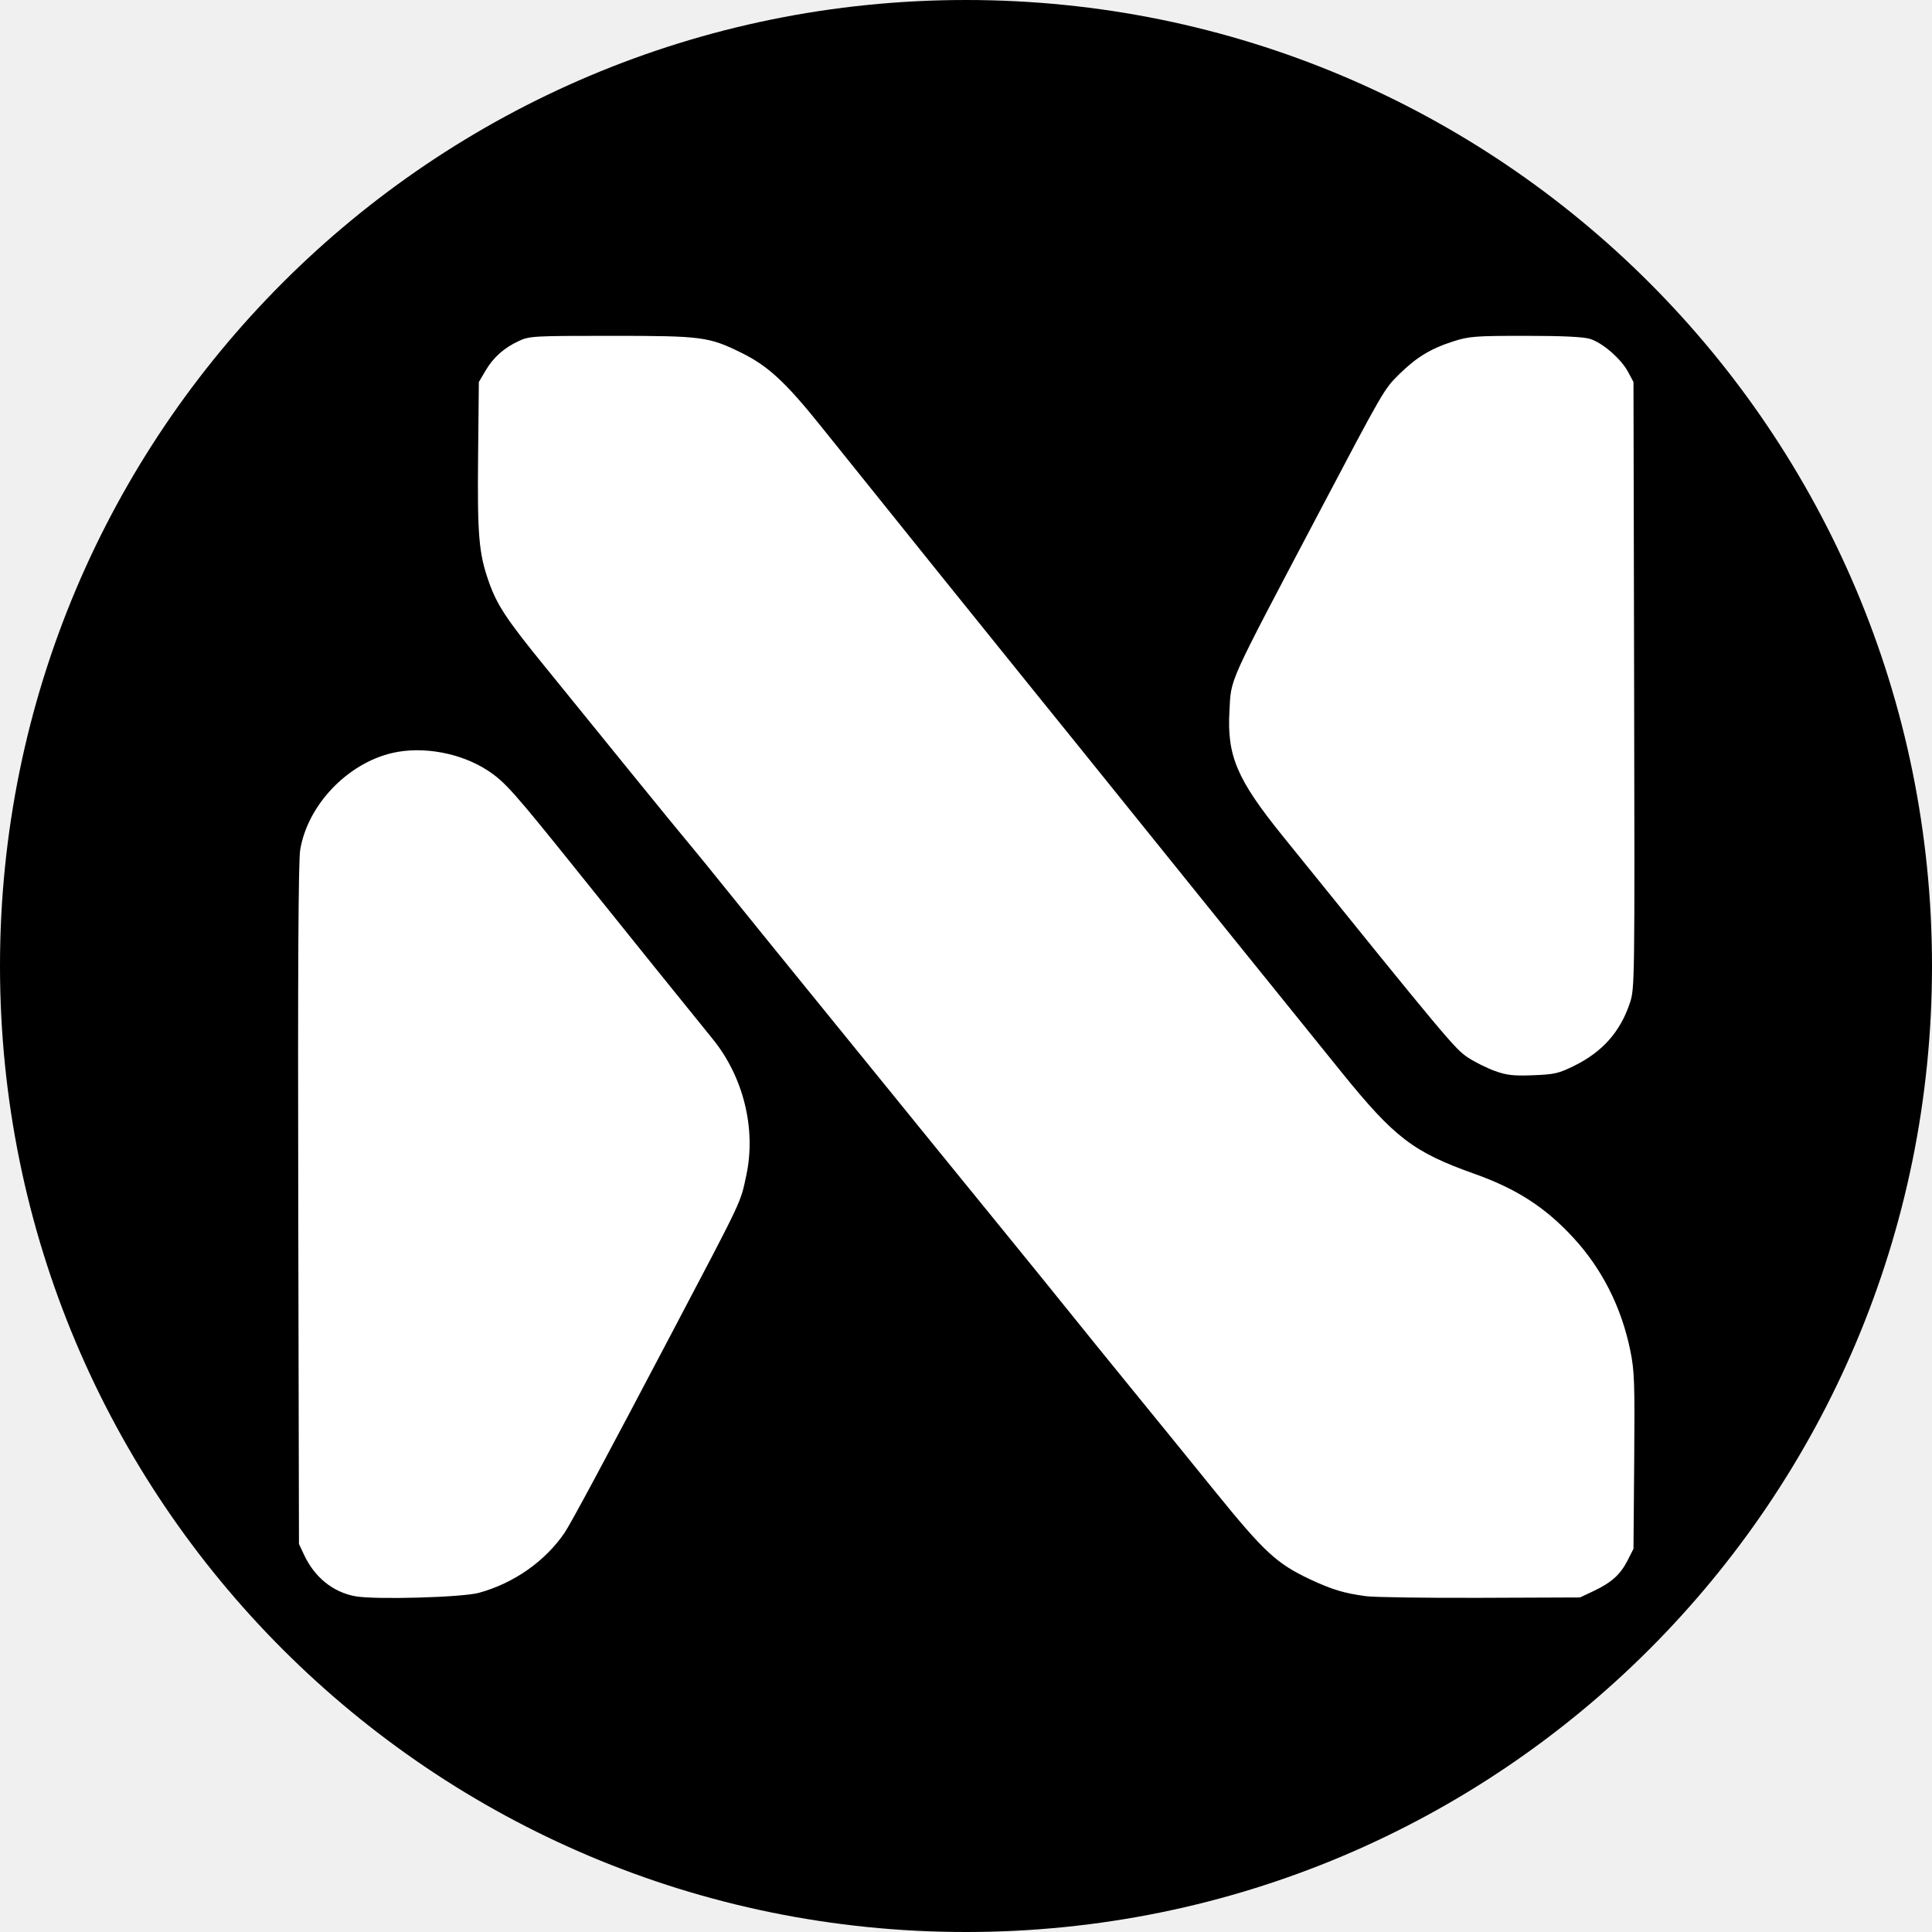
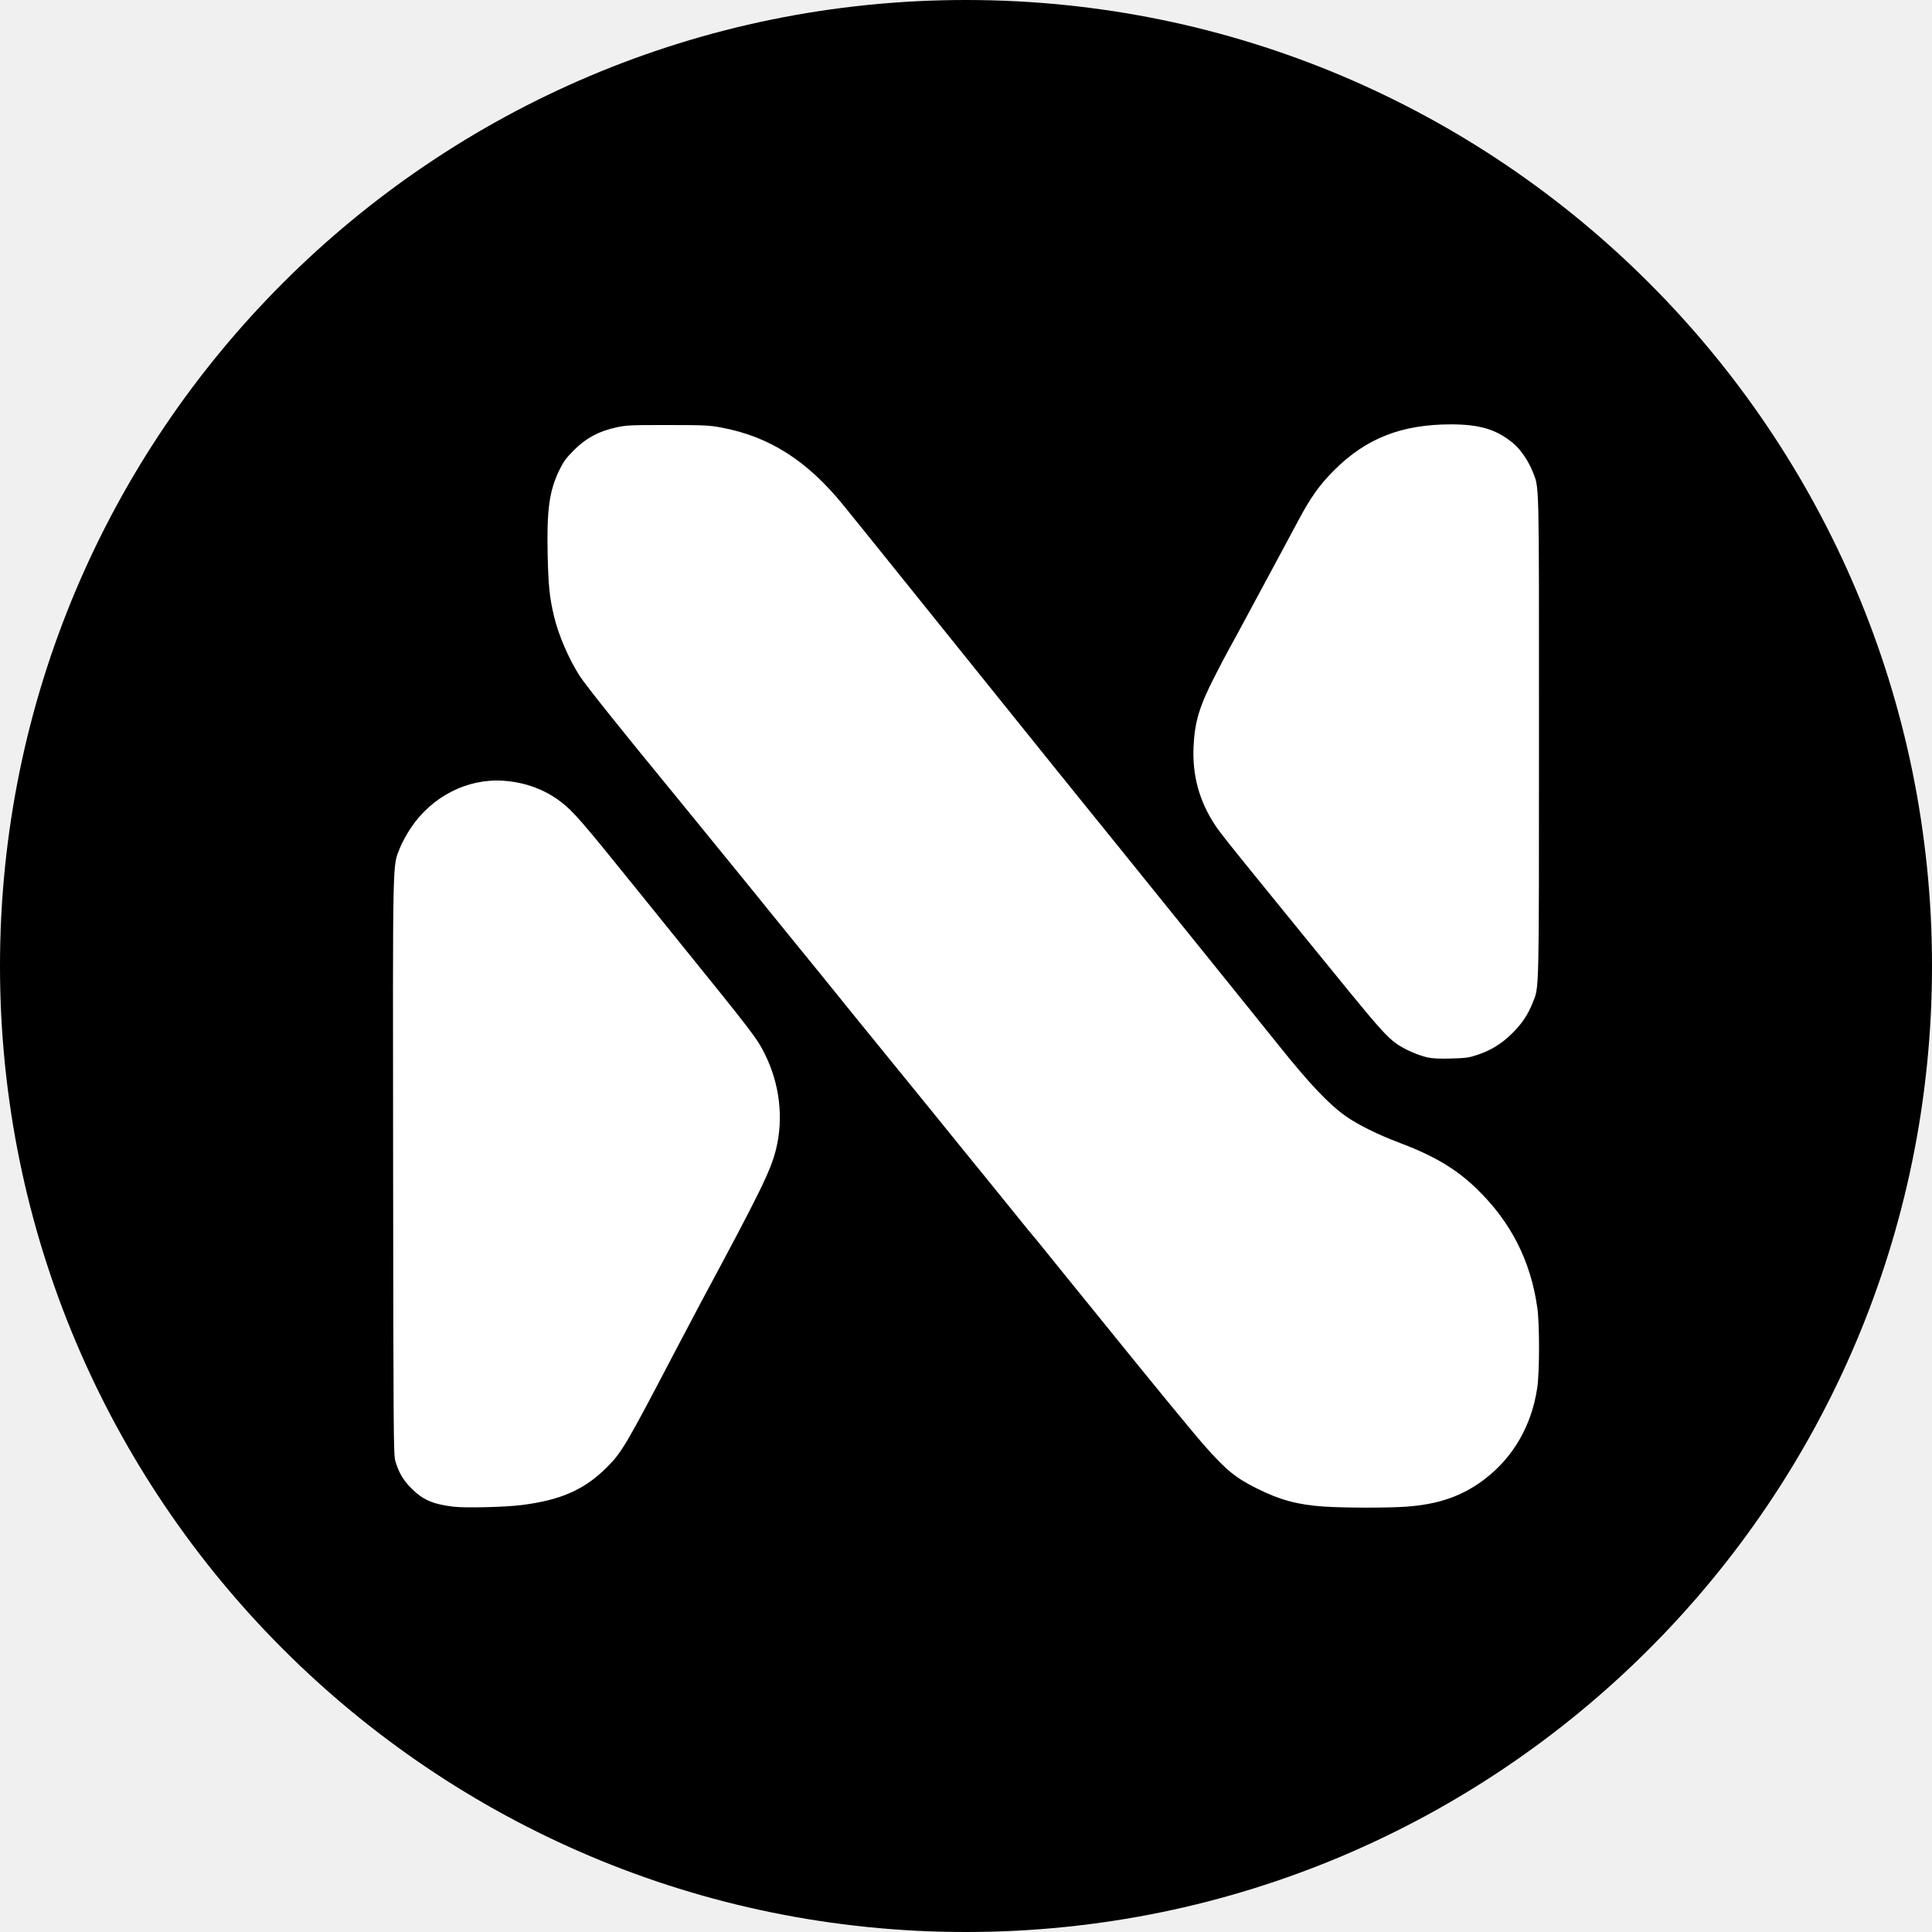
- <svg xmlns="http://www.w3.org/2000/svg" version="1.1" width="512" height="512">
-   <svg version="1.2" viewBox="0 0 512 512" width="512" height="512">
-     <style>
- 		.s0 { fill: #000000 } 
- 		.s1 { fill: #ffffff } 
- 	</style>
-     <path id="SvgjsPath1003" fill-rule="evenodd" class="s0" d="m256 512c-141.57 0-256-114.43-256-256 0-141.57 114.43-256 256-256 141.57 0 256 114.43 256 256 0 141.57-114.43 256-256 256z" />
-     <path id="SvgjsPath1002" class="s1" d="m94.19 423.03c-5.92-1.07-10.81-5.01-13.6-10.96l-1.36-2.9-0.19-89.87c-0.13-61.79 0.03-91.17 0.51-94.05 1.96-11.9 12.48-22.95 24.48-25.72 8.11-1.86 18.26 0.04 25.38 4.77 4.47 2.96 6.81 5.61 24.28 27.39 12.51 15.6 28.21 35.09 35.2 43.68 8.11 10 11.51 23.71 8.91 36-1.61 7.56-0.69 5.63-19.7 41.75-17.7 33.65-26.79 50.58-28.49 53.09-5.15 7.56-13.46 13.38-22.71 15.91-4.43 1.21-27.46 1.85-32.71 0.91zm267.77-0.03c-5.79-0.78-8.99-1.75-14.75-4.45-8.91-4.19-12.16-7.21-25.35-23.48-6.63-8.19-16.67-20.55-22.31-27.45-5.64-6.91-12.57-15.47-15.41-19.01-2.83-3.54-12.71-15.72-21.95-27.06-9.24-11.33-21.74-26.7-27.76-34.14-6.03-7.44-15.45-19.03-20.94-25.77-5.48-6.73-14.29-17.6-19.57-24.15-5.27-6.56-10.48-12.95-11.57-14.22-1.09-1.26-7.92-9.62-15.19-18.58-7.26-8.96-17.41-21.45-22.54-27.77-10.48-12.86-12.94-16.6-15.16-22.98-2.57-7.38-2.97-12.17-2.76-33.12l0.2-19.58 1.76-2.99c2.08-3.55 4.9-6.06 8.87-7.9 2.76-1.29 3.94-1.35 24.48-1.35 24.04 0 25.81 0.23 34.46 4.49 7.05 3.47 11.67 7.73 21.08 19.46 17.73 22.12 46.29 57.6 55.93 69.51 5.48 6.76 17.5 21.65 26.71 33.1 15.32 19.03 35.57 44.13 55.4 68.67 13.95 17.25 18.98 21.1 35.11 26.83 11.25 4 18.84 8.9 26.27 16.97 7.59 8.23 12.74 18.43 15.07 29.84 1.11 5.42 1.21 8.44 1.04 29.31l-0.19 23.27-1.59 3.13c-1.91 3.73-4.27 5.84-9.04 8.09l-3.54 1.67-26.41 0.1c-14.53 0.05-28.19-0.14-30.35-0.44zm34.25-139.16c-2.11-0.75-5.39-2.39-7.28-3.64-3.4-2.27-5.71-5.03-49.07-58.73-12.04-14.92-14.7-21.14-14.05-32.94 0.5-9.03-0.82-6.08 23.47-52.18 17.49-33.19 17.48-33.18 21.53-37.18 4.53-4.47 8.38-6.81 14.41-8.73 4.12-1.31 5.78-1.44 19.01-1.44 9.76 0 15.36 0.26 17.14 0.81 3.31 1.01 8.23 5.28 10.1 8.77l1.42 2.66 0.17 80.35c0.17 79.57 0.16 80.4-1.15 84.28-2.55 7.59-7.22 12.85-14.64 16.53-4.2 2.08-5.3 2.33-10.95 2.55-5.18 0.2-6.95 0.01-10.11-1.11z" />
+ <svg xmlns="http://www.w3.org/2000/svg" version="1.1" width="1365.225" height="1365.225">
+   <svg version="1.1" id="SvgjsSvg1013" width="1365.225" height="1365.225" viewBox="0 0 1365.225 1365.225">
+     <defs id="SvgjsDefs1012" />
+     <g id="SvgjsG1009" transform="translate(-0.05410989,-37.45743)">
+       <circle style="fill:#000000;stroke-width:1.002" id="SvgjsCircle1008" cx="682.667" cy="720.07" r="682.612" />
+       <path style="fill:#ffffff;stroke-width:0.593" d="m 320.371,1102.133 c -14.543,-1.79 -21.615,-4.887 -29.66,-12.988 -5.771,-5.811 -8.789,-10.942 -11.264,-19.152 -1.308,-4.339 -1.403,-16.558 -1.603,-207.483 -0.235,-223.768 -0.473,-212.231 4.661,-225.544 1.359,-3.522 4.908,-10.051 7.888,-14.507 14.859,-22.221 40.011,-35.042 65.319,-33.295 15.346,1.059 28.941,6.007 40.416,14.709 8.899,6.749 14.858,13.606 53.617,61.697 7.538,9.353 20.328,25.191 28.424,35.196 54.713,67.623 56.784,70.332 62.413,81.663 10.438,21.01 13.255,45.007 7.87,67.031 -3.693,15.101 -11.175,30.371 -52.906,107.961 -3.158,5.873 -11.699,22.067 -18.98,35.987 -34.366,65.711 -37.194,70.497 -47.954,81.177 -15.736,15.619 -32.329,22.921 -59.995,26.403 -11.871,1.494 -39.986,2.161 -48.246,1.144 z m 615.342,-0.075 c -18.531,-1.249 -30.963,-4.582 -47.274,-12.674 -14.986,-7.435 -21.708,-12.873 -36.513,-29.538 -8.302,-9.345 -37.167,-44.503 -75.733,-92.243 -5.14,-6.363 -14.664,-18.108 -21.165,-26.101 -6.501,-7.993 -14.668,-18.091 -18.149,-22.441 -3.481,-4.35 -6.546,-8.087 -6.81,-8.305 -0.265,-0.217 -5.644,-6.802 -11.955,-14.632 -6.311,-7.83 -15.367,-19.014 -20.125,-24.853 -4.758,-5.839 -10.405,-12.78 -12.547,-15.423 -2.142,-2.643 -7.647,-9.433 -12.233,-15.088 -4.586,-5.655 -12.976,-16.007 -18.646,-23.005 -5.67,-6.998 -17.979,-22.124 -27.355,-33.614 -9.375,-11.49 -20.783,-25.518 -25.351,-31.174 -4.568,-5.655 -12.184,-15.087 -16.925,-20.96 -4.742,-5.873 -14.867,-18.322 -22.5,-27.665 -7.634,-9.343 -15.481,-18.994 -17.439,-21.447 -1.958,-2.453 -6.275,-7.799 -9.595,-11.881 -3.32,-4.082 -9.548,-11.747 -13.841,-17.033 -18.707,-23.036 -37.632,-46.254 -44.629,-54.758 -35.413,-43.035 -62.89,-77.382 -67.038,-83.801 -7.761,-12.008 -15.07,-28.882 -18.286,-42.219 -3.159,-13.098 -4.078,-21.92 -4.556,-43.738 -0.695,-31.709 1.151,-45.162 8.187,-59.662 3.034,-6.253 4.744,-8.592 10.455,-14.303 8.505,-8.505 17.444,-13.308 29.76,-15.992 7.318,-1.594 10.038,-1.722 36.383,-1.705 25.769,0.017 29.351,0.181 37.709,1.73 34.226,6.341 61.13,23.521 86.974,55.541 4.038,5.003 12.804,15.858 19.482,24.123 6.677,8.265 20.428,25.349 30.557,37.964 18.057,22.488 36.285,45.15 68.072,84.629 8.756,10.875 22.648,28.137 30.871,38.36 8.223,10.223 19.495,24.181 25.05,31.018 5.554,6.837 15.201,18.76 21.437,26.496 24.126,29.929 28.249,35.038 38.483,47.679 5.811,7.178 16.722,20.703 24.247,30.055 7.526,9.353 19.435,24.123 26.465,32.823 7.03,8.7 16.907,20.979 21.948,27.287 22.313,27.916 35.92,42.281 48.228,50.914 8.345,5.853 22.739,12.969 37.265,18.422 24.542,9.213 40.176,18.467 54.521,32.271 24.411,23.491 38.487,50.987 43.249,84.481 1.619,11.391 1.591,45.442 -0.047,56.475 -3.95,26.605 -16.773,48.954 -36.988,64.468 -15.745,12.084 -32.735,18.023 -56.122,19.621 -13.202,0.901 -43.428,0.848 -57.52,-0.102 z m 73.087,-317.385 c -7.21,-1.654 -16.18,-5.647 -22.226,-9.893 -5.854,-4.111 -12.603,-11.547 -32.008,-35.26 -13.34,-16.301 -14.656,-17.917 -33.488,-41.1 -6.96,-8.568 -15.502,-19.077 -18.982,-23.352 -33.826,-41.555 -39.807,-49.07 -43.459,-54.608 -11.117,-16.856 -16.101,-35.04 -15.168,-55.339 0.801,-17.439 4.017,-28.249 14.579,-49.007 4.086,-8.031 8.945,-17.285 10.797,-20.564 1.852,-3.279 7.561,-13.792 12.686,-23.363 5.125,-9.57 10.143,-18.898 11.15,-20.728 1.008,-1.83 5.986,-11.084 11.064,-20.564 5.078,-9.48 11.53,-21.508 14.339,-26.728 8.45,-15.705 14.691,-24.394 24.715,-34.411 22.605,-22.588 47.656,-32.423 82.593,-32.423 20.798,0 32.832,3.773 44.709,14.019 4.684,4.04 10.168,12.203 12.932,19.249 4.802,12.238 4.536,1.228 4.52,187.169 -0.016,184.976 0.178,176.721 -4.42,188.214 -3.411,8.525 -7.381,14.511 -14.119,21.285 -7.431,7.471 -15.052,12.246 -24.792,15.535 -6.108,2.062 -8.21,2.359 -18.743,2.648 -8.376,0.23 -13.28,1.8e-4 -16.681,-0.78 z" id="SvgjsPath1007" />
+     </g>
  </svg>
  <style>@media (prefers-color-scheme: light) { :root { filter: none; } }
@media (prefers-color-scheme: dark) { :root { filter: none; } }
</style>
</svg>
